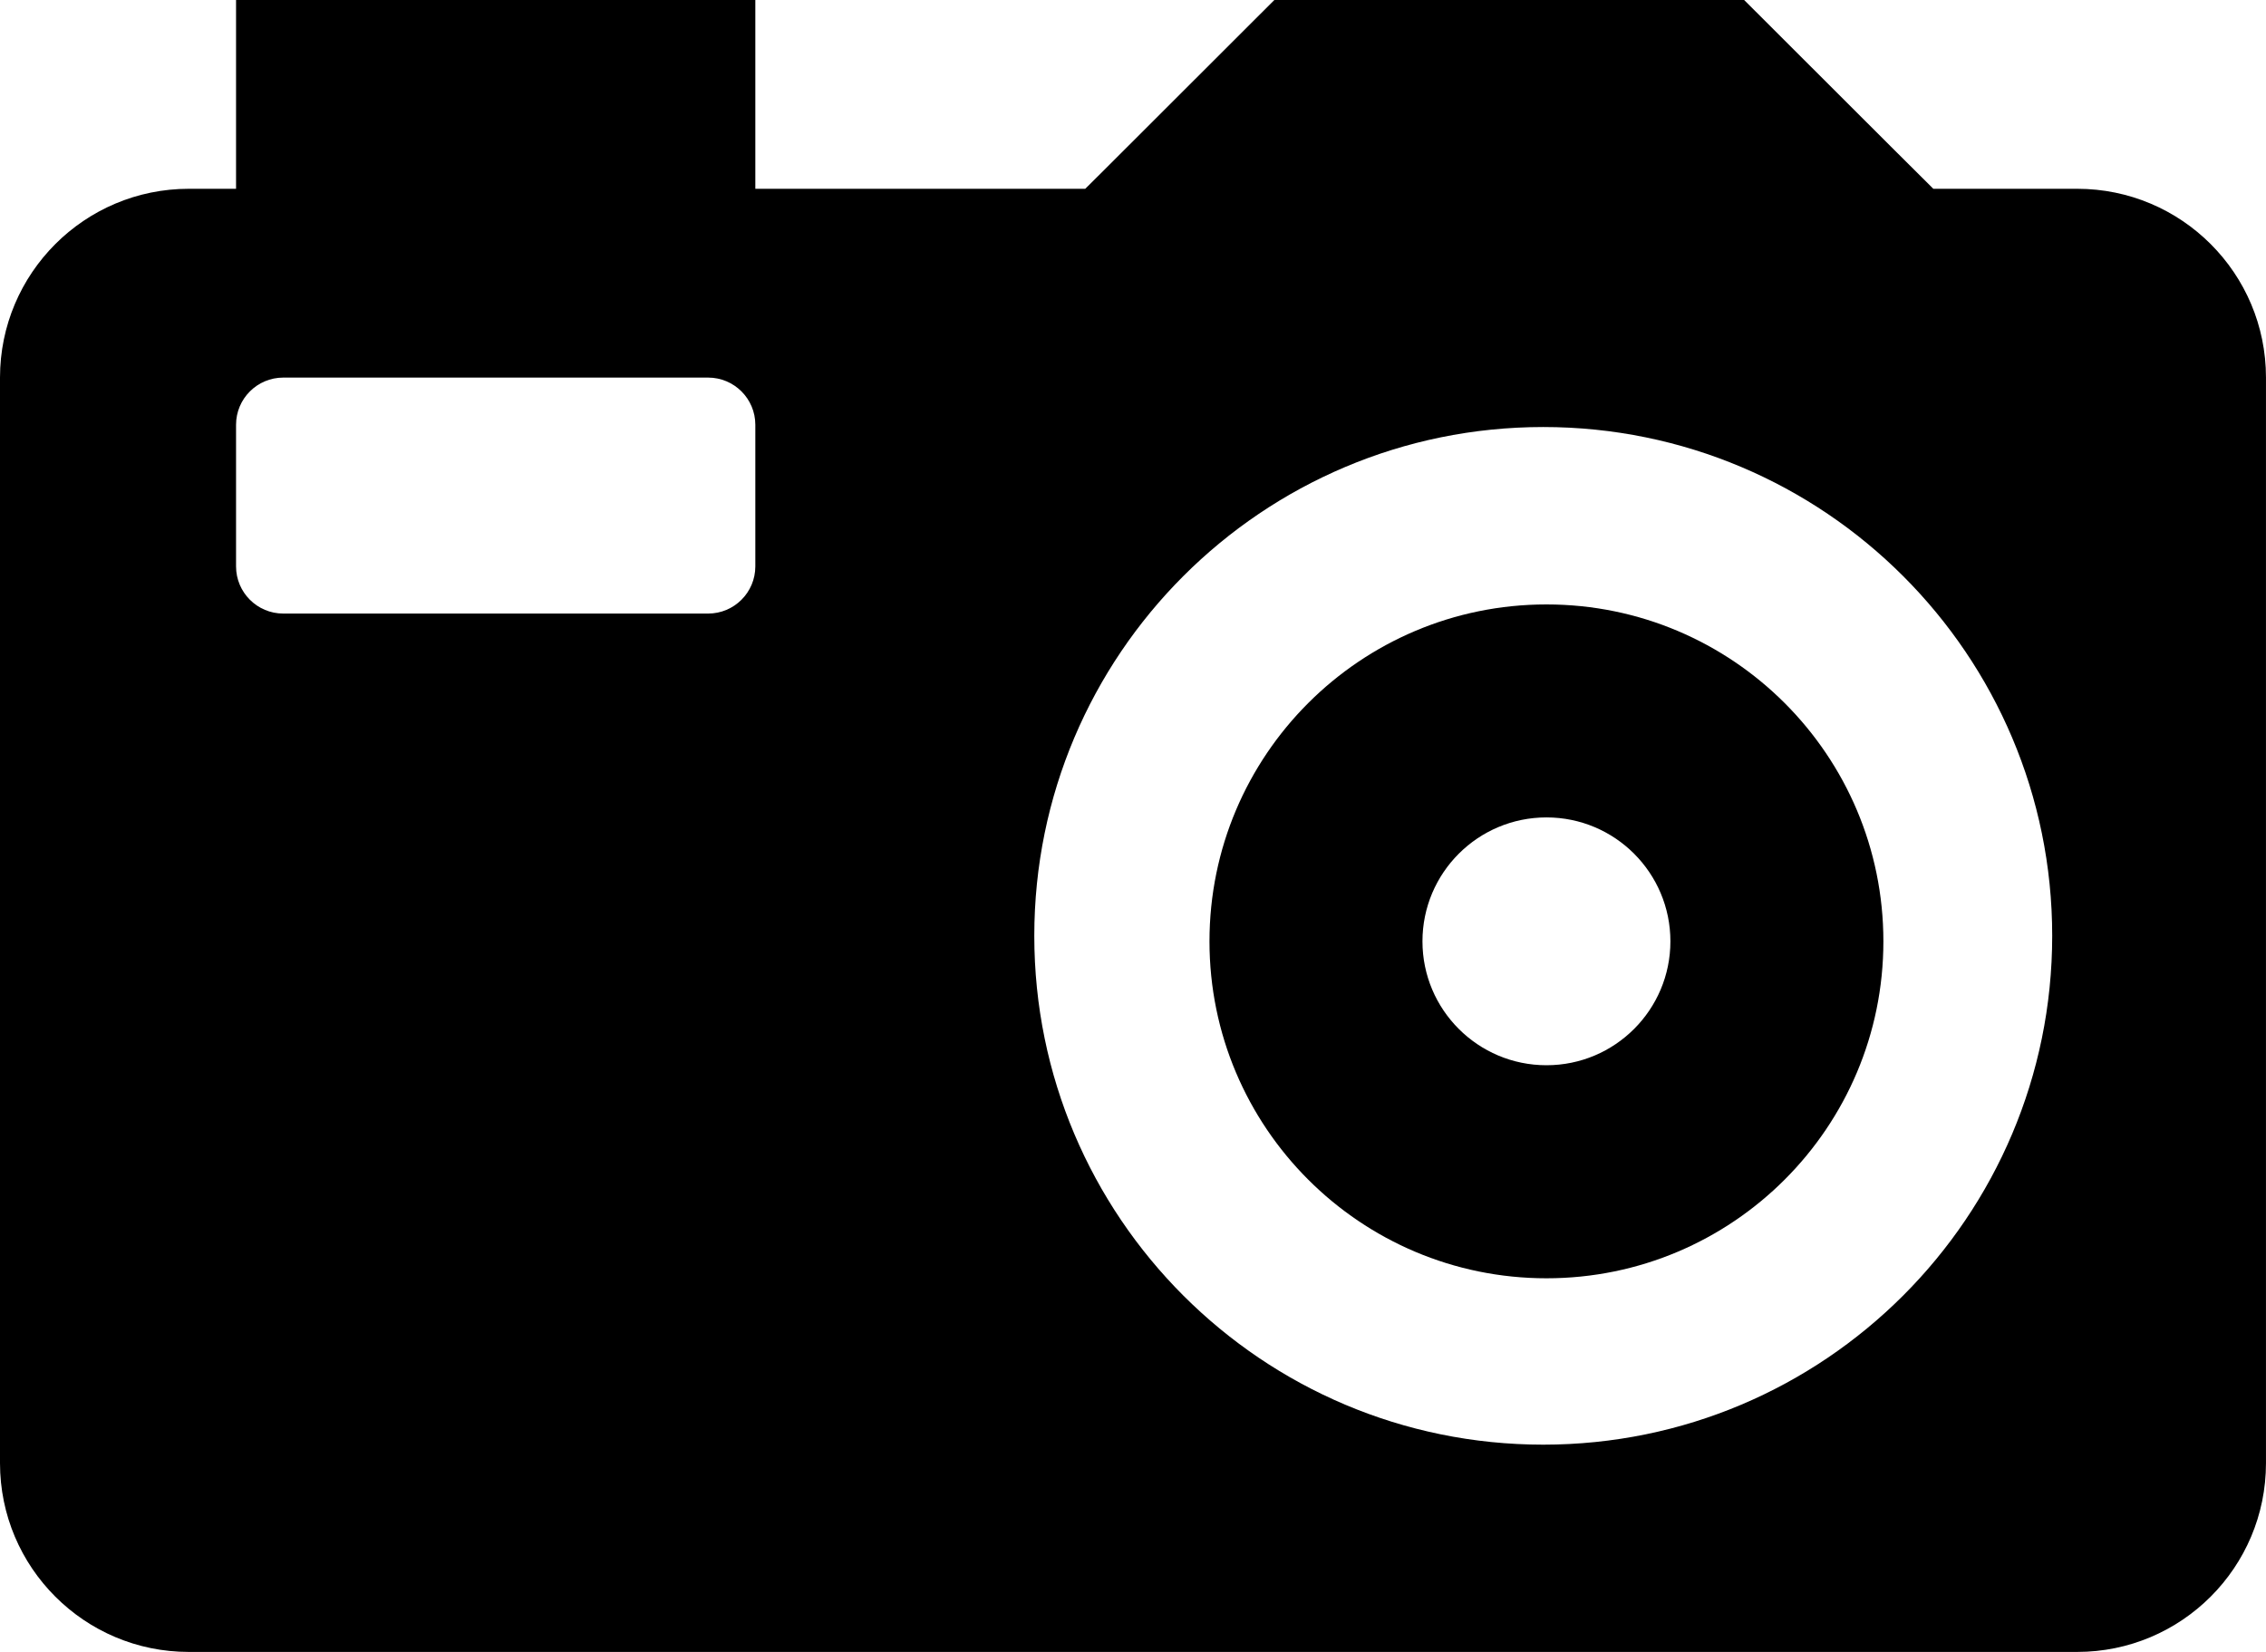
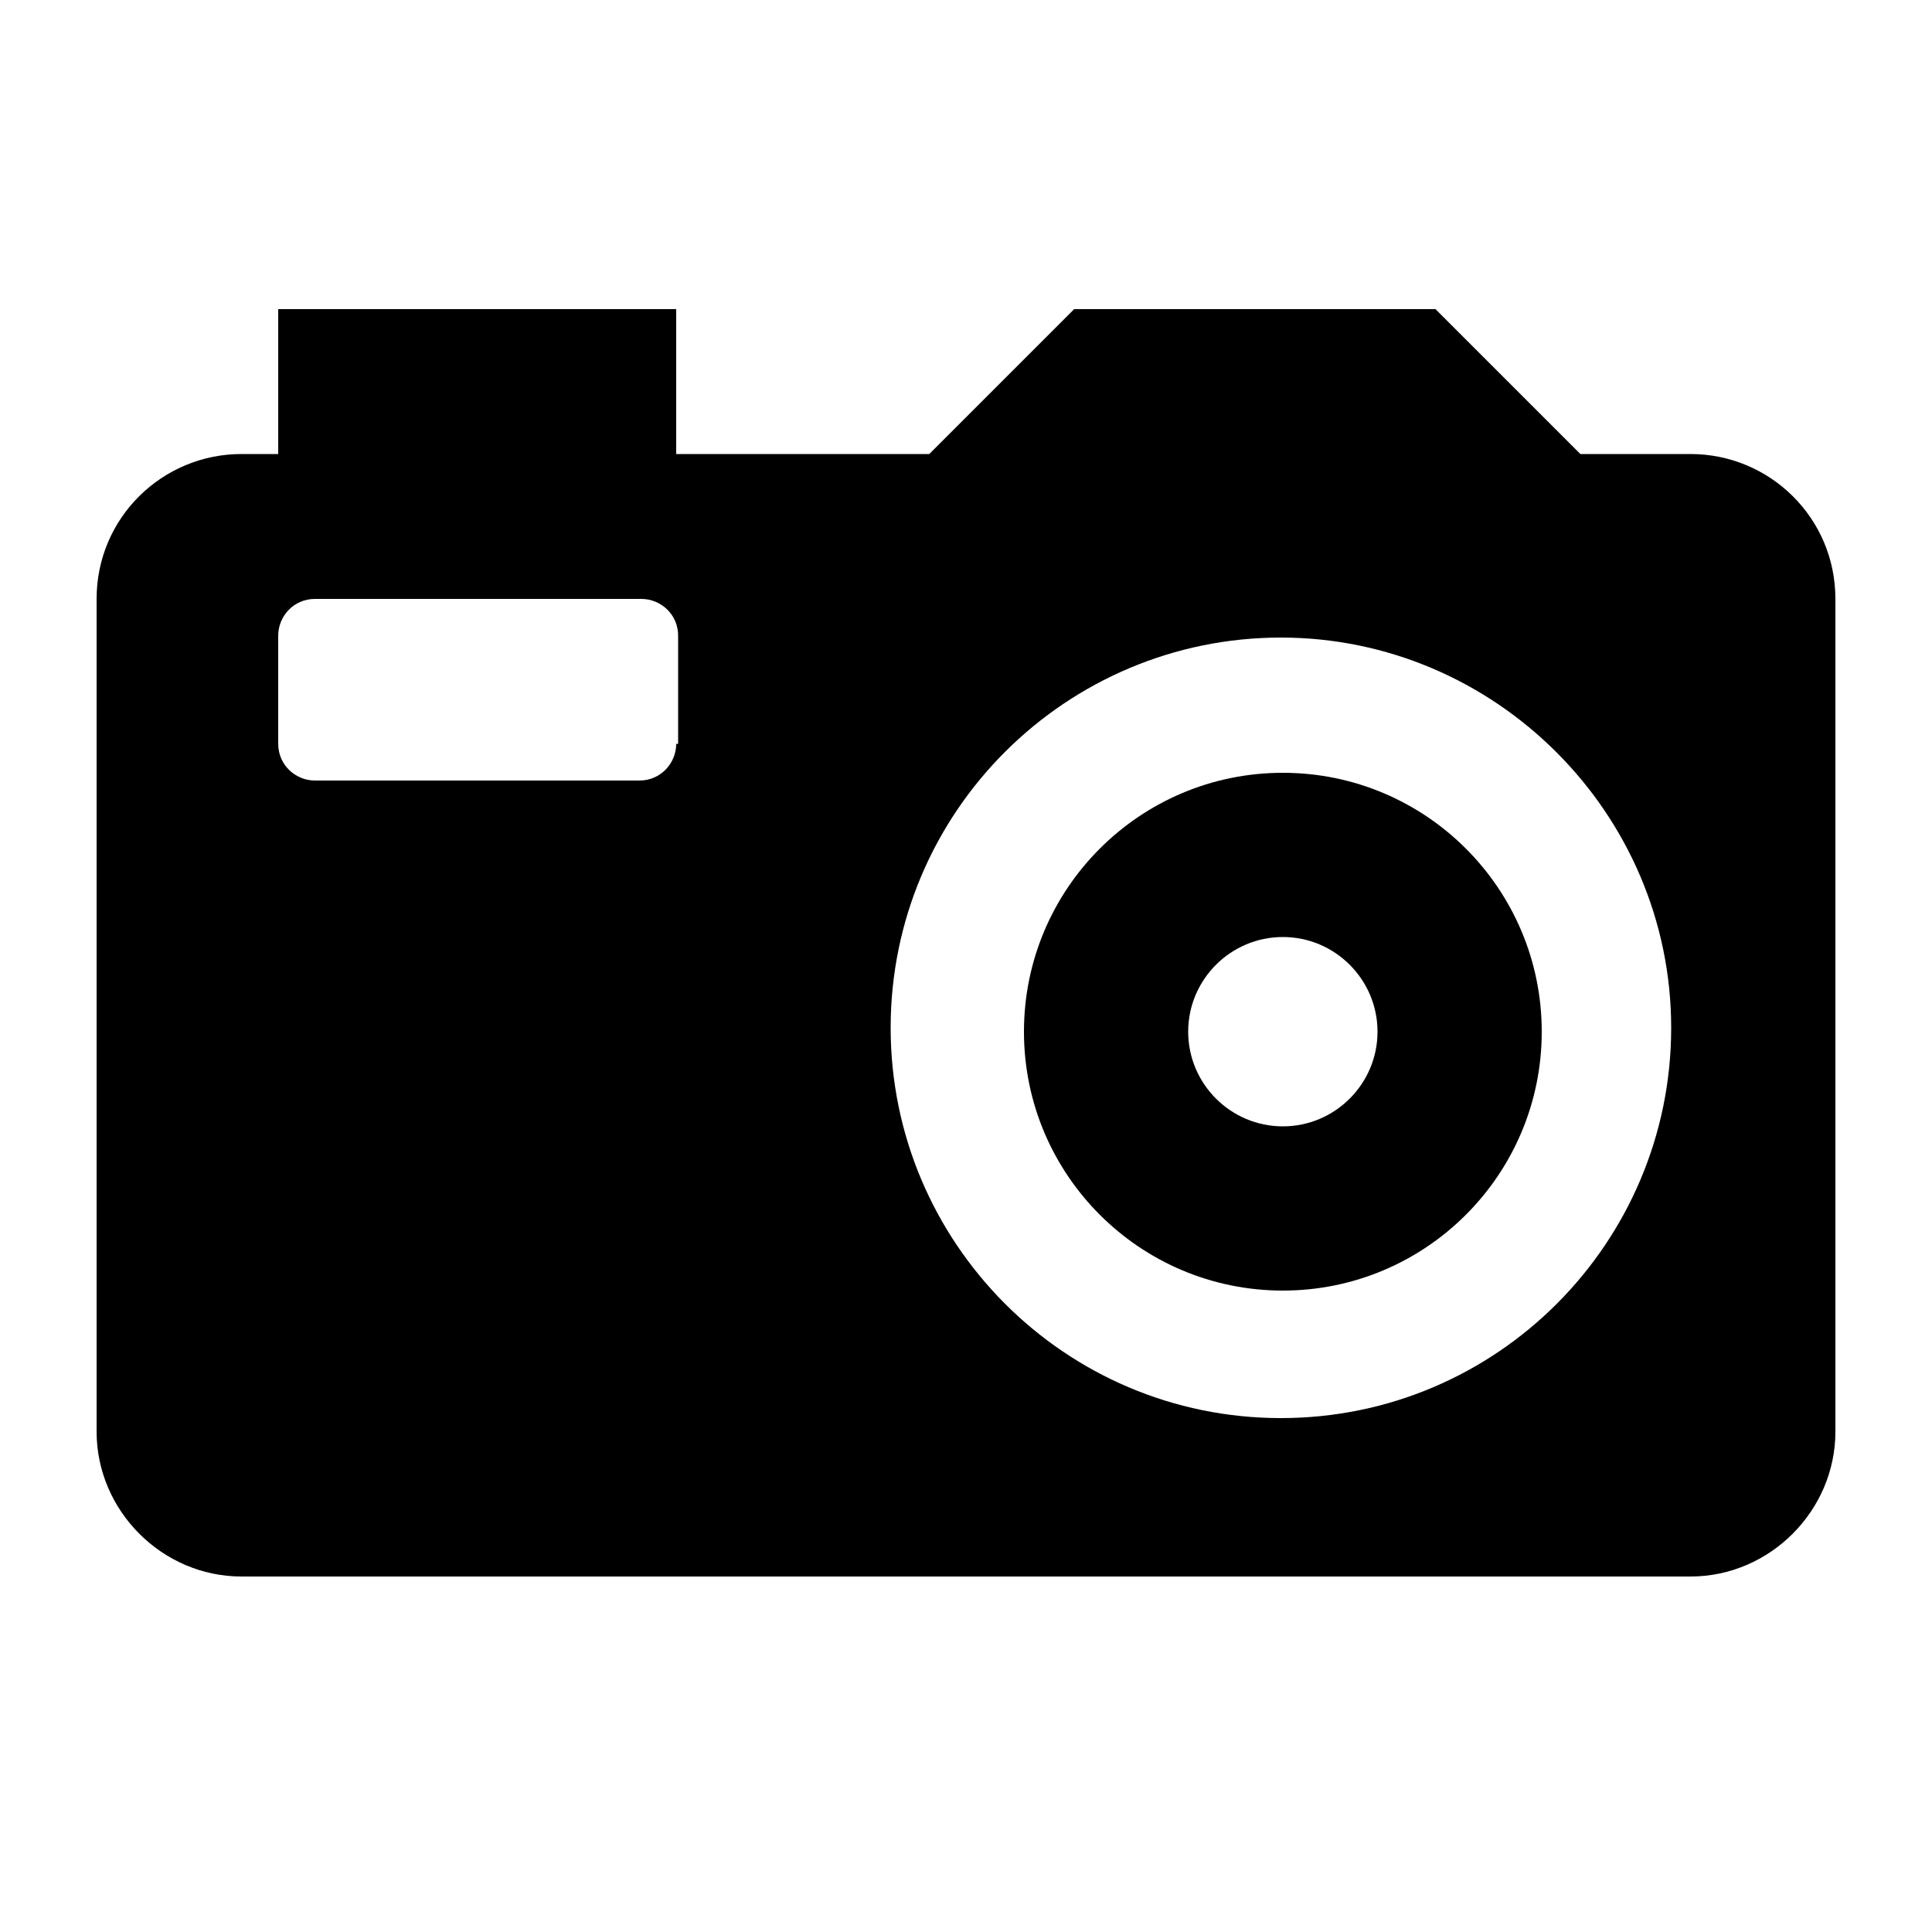
- <svg xmlns="http://www.w3.org/2000/svg" version="1.1" id="Layer_1" x="0px" y="0px" width="100px" height="72.917px" viewBox="0 0 100 72.917" enable-background="new 0 0 100 72.917" xml:space="preserve">
-   <path fill="none" d="M31.25,16.667H12.5c-1.15,0-2.083,0.933-2.083,2.083V25c0,1.151,0.933,2.083,2.083,2.083h18.75  c1.15,0,2.083-0.933,2.083-2.083v-6.25C33.333,17.6,32.4,16.667,31.25,16.667z" />
-   <path fill="none" d="M68.247,36.081c-3.022,0-5.473,2.449-5.473,5.47c0,3.019,2.45,5.469,5.473,5.469c3.02,0,5.469-2.45,5.469-5.469  C73.716,38.53,71.267,36.081,68.247,36.081z" />
-   <path fill="none" d="M68.104,18.849c-12.402,0-22.46,10.056-22.46,22.458c0,12.404,10.058,22.461,22.46,22.461  s22.461-10.057,22.461-22.461C90.564,28.904,80.506,18.849,68.104,18.849z M68.247,56.423c-8.215,0-14.872-6.661-14.872-14.872  c0-8.214,6.657-14.872,14.872-14.872c8.212,0,14.868,6.658,14.868,14.872C83.115,49.762,76.459,56.423,68.247,56.423z" />
-   <path d="M68.247,26.68c-8.215,0-14.872,6.658-14.872,14.872c0,8.211,6.657,14.872,14.872,14.872c8.212,0,14.868-6.661,14.868-14.872  C83.115,33.337,76.459,26.68,68.247,26.68z M68.247,47.02c-3.022,0-5.473-2.45-5.473-5.469c0-3.021,2.45-5.47,5.473-5.47  c3.02,0,5.469,2.449,5.469,5.47C73.716,44.57,71.267,47.02,68.247,47.02z" />
-   <path d="M91.667,8.333h-6.348L83.447,6.47L76.97,0H56.238l-7.486,7.479l-0.859,0.854h-14.56V0H10.417v8.333H8.333  C3.731,8.333,0,12.065,0,16.667v47.917c0,4.603,3.731,8.333,8.333,8.333h83.333c4.602,0,8.333-3.73,8.333-8.333V16.667  C100,12.065,96.269,8.333,91.667,8.333z M33.333,25c0,1.151-0.933,2.083-2.083,2.083H12.5c-1.15,0-2.083-0.933-2.083-2.083v-6.25  c0-1.15,0.933-2.083,2.083-2.083h18.75c1.15,0,2.083,0.933,2.083,2.083V25z M68.104,63.768c-12.402,0-22.46-10.057-22.46-22.461  c0-12.403,10.058-22.458,22.46-22.458s22.461,10.056,22.461,22.458C90.564,53.711,80.506,63.768,68.104,63.768z" />
+ <svg xmlns="http://www.w3.org/2000/svg" version="1.1" id="Layer_1" x="0px" y="0px" viewBox="0 -13.5 100 100" enable-background="new 0 -13.5 100 100" xml:space="preserve">
+   <path fill="none" d="M33.1,17.5H16.3c-1,0-1.9,0.8-1.9,1.9V25c0,1,0.8,1.9,1.9,1.9h16.9c1,0,1.9-0.8,1.9-1.9v-5.6  C35,18.3,34.2,17.5,33.1,17.5z" />
+   <path fill="none" d="M66.4,34.9c-2.7,0-4.9,2.2-4.9,4.9c0,2.7,2.2,4.9,4.9,4.9c2.7,0,4.9-2.2,4.9-4.9C71.3,37.1,69.1,34.9,66.4,34.9  z" />
+   <path fill="none" d="M66.3,19.4c-11.2,0-20.2,9.1-20.2,20.2c0,11.2,9.1,20.2,20.2,20.2s20.2-9.1,20.2-20.2  C86.5,28.5,77.5,19.4,66.3,19.4z M66.4,53.2c-7.4,0-13.4-6-13.4-13.4c0-7.4,6-13.4,13.4-13.4c7.4,0,13.4,6,13.4,13.4  C79.8,47.2,73.8,53.2,66.4,53.2z" />
+   <path d="M66.4,26.5c-7.4,0-13.4,6-13.4,13.4c0,7.4,6,13.4,13.4,13.4c7.4,0,13.4-6,13.4-13.4C79.8,32.5,73.8,26.5,66.4,26.5z   M66.4,44.8c-2.7,0-4.9-2.2-4.9-4.9c0-2.7,2.2-4.9,4.9-4.9c2.7,0,4.9,2.2,4.9,4.9C71.3,42.6,69.1,44.8,66.4,44.8z" />
+   <path d="M87.5,10h-5.7l-1.7-1.7l-5.8-5.8H55.6l-6.7,6.7L48.1,10H35V2.5H14.4V10h-1.9C8.4,10,5,13.3,5,17.5v43.1  c0,4.1,3.4,7.5,7.5,7.5h75c4.1,0,7.5-3.4,7.5-7.5V17.5C95,13.3,91.6,10,87.5,10z M35,25c0,1-0.8,1.9-1.9,1.9H16.3  c-1,0-1.9-0.8-1.9-1.9v-5.6c0-1,0.8-1.9,1.9-1.9h16.9c1,0,1.9,0.8,1.9,1.9V25z M66.3,59.9c-11.2,0-20.2-9.1-20.2-20.2  c0-11.2,9.1-20.2,20.2-20.2s20.2,9.1,20.2,20.2C86.5,50.8,77.5,59.9,66.3,59.9z" />
</svg>
